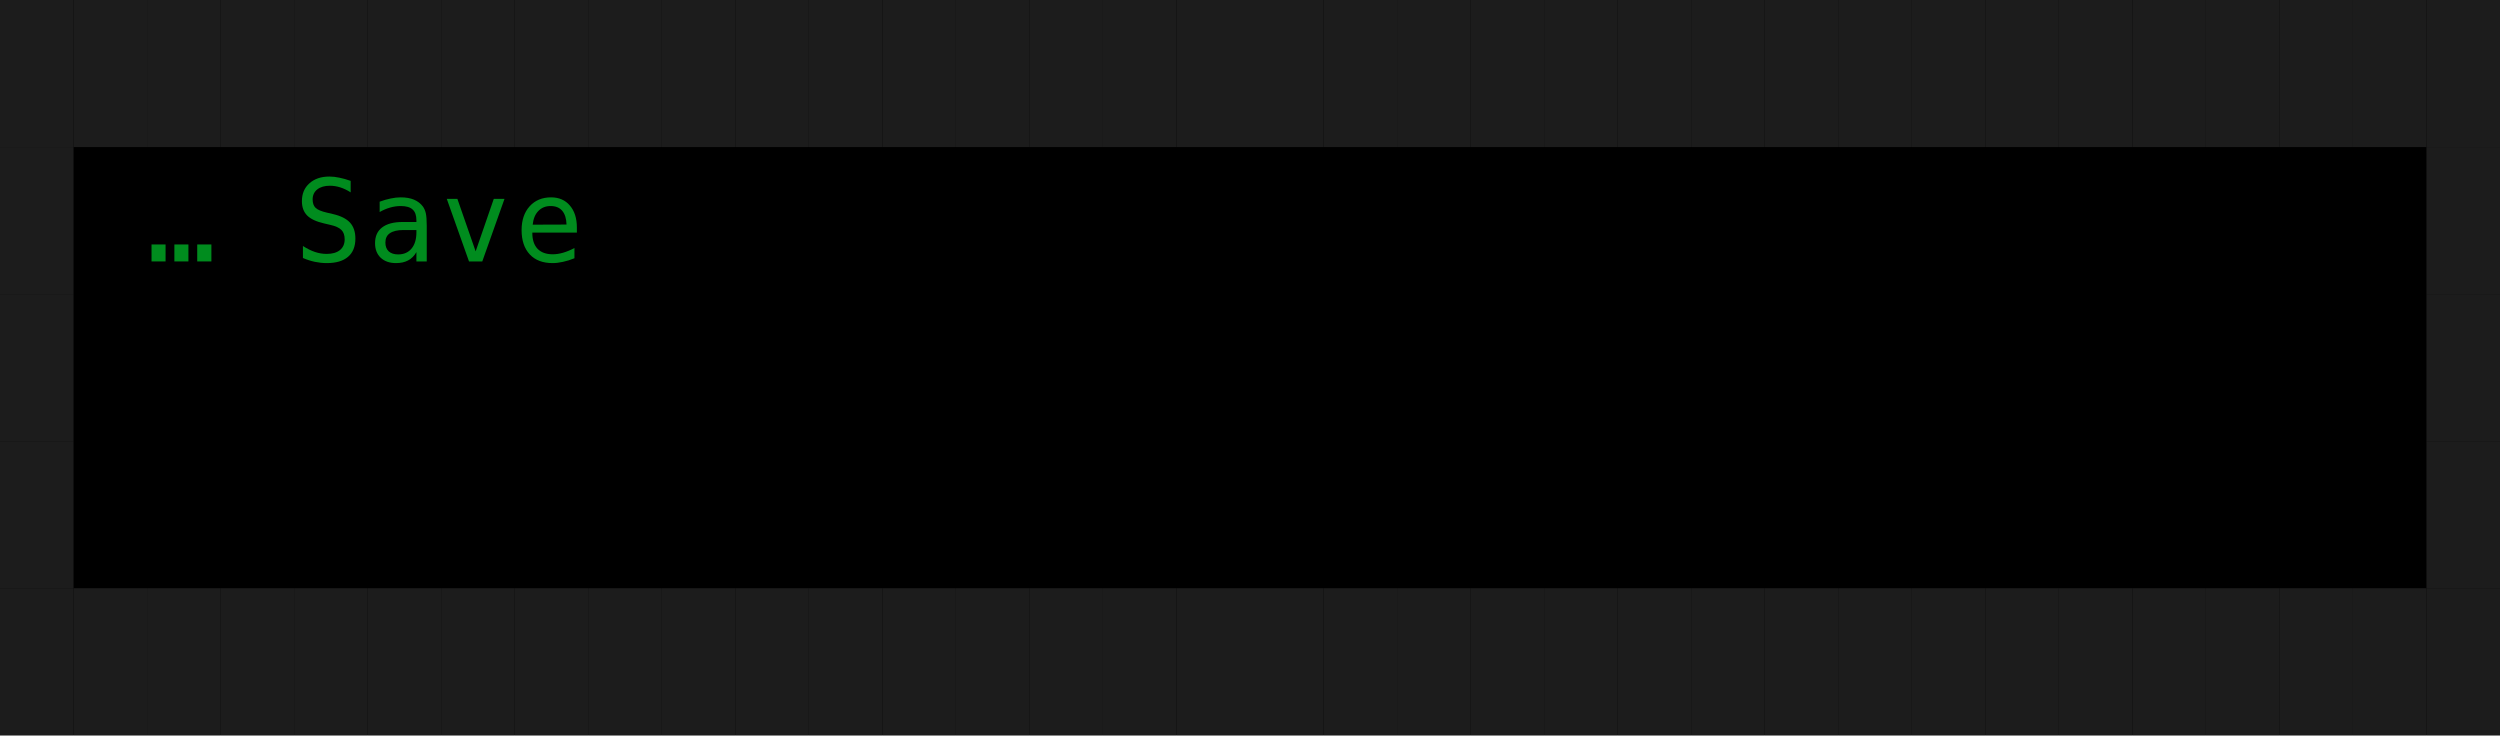
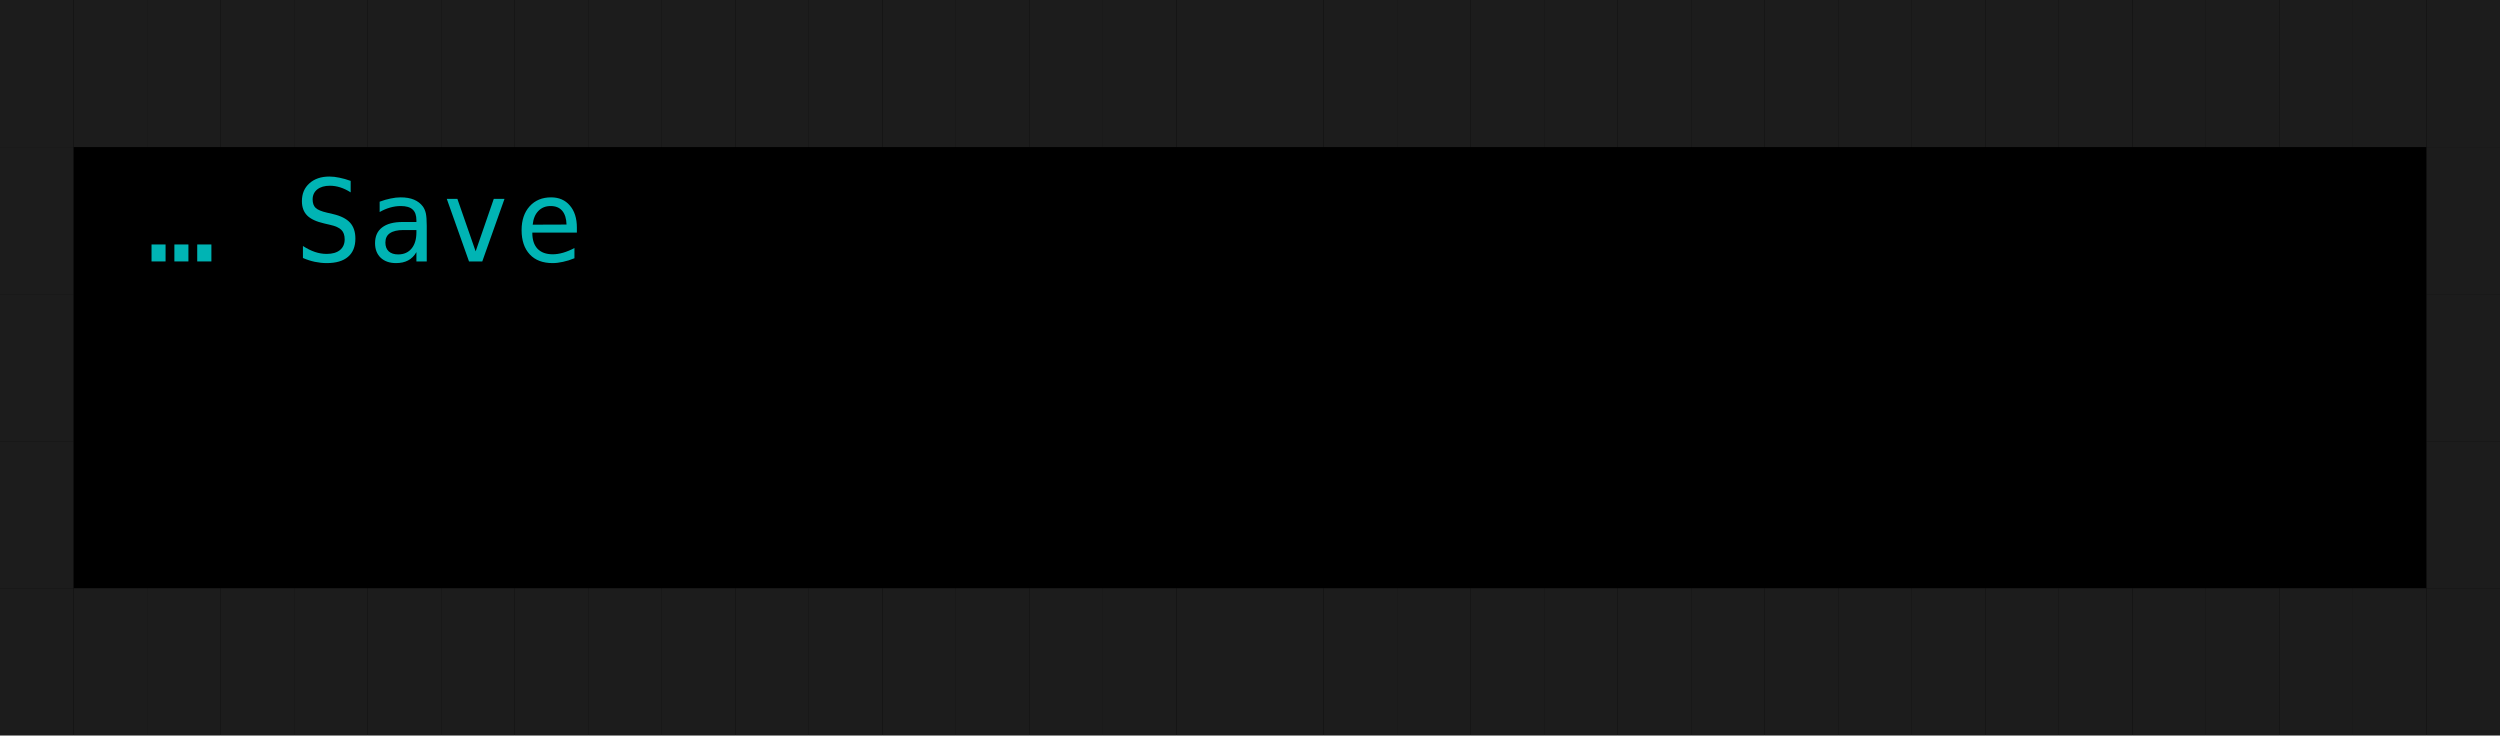
<svg xmlns="http://www.w3.org/2000/svg" width="306" height="90" viewBox="0 0 306 90" role="img" aria-label="Loading button" style="background:#000000">
  <rect width="100%" height="100%" fill="#000000" />
  <g font-family="ui-monospace, SFMono-Regular, Menlo, Consolas, monospace" font-size="14">
    <rect x="0" y="0" width="9" height="18" fill="#1c1c1c" />
    <rect x="9" y="0" width="9" height="18" fill="#1c1c1c" />
    <rect x="18" y="0" width="9" height="18" fill="#1c1c1c" />
    <rect x="27" y="0" width="9" height="18" fill="#1c1c1c" />
    <rect x="36" y="0" width="9" height="18" fill="#1c1c1c" />
    <rect x="45" y="0" width="9" height="18" fill="#1c1c1c" />
    <rect x="54" y="0" width="9" height="18" fill="#1c1c1c" />
    <rect x="63" y="0" width="9" height="18" fill="#1c1c1c" />
    <rect x="72" y="0" width="9" height="18" fill="#1c1c1c" />
    <rect x="81" y="0" width="9" height="18" fill="#1c1c1c" />
    <rect x="90" y="0" width="9" height="18" fill="#1c1c1c" />
    <rect x="99" y="0" width="9" height="18" fill="#1c1c1c" />
    <rect x="108" y="0" width="9" height="18" fill="#1c1c1c" />
    <rect x="117" y="0" width="9" height="18" fill="#1c1c1c" />
    <rect x="126" y="0" width="9" height="18" fill="#1c1c1c" />
    <rect x="135" y="0" width="9" height="18" fill="#1c1c1c" />
    <rect x="144" y="0" width="9" height="18" fill="#1c1c1c" />
    <rect x="153" y="0" width="9" height="18" fill="#1c1c1c" />
    <rect x="162" y="0" width="9" height="18" fill="#1c1c1c" />
    <rect x="171" y="0" width="9" height="18" fill="#1c1c1c" />
    <rect x="180" y="0" width="9" height="18" fill="#1c1c1c" />
    <rect x="189" y="0" width="9" height="18" fill="#1c1c1c" />
    <rect x="198" y="0" width="9" height="18" fill="#1c1c1c" />
    <rect x="207" y="0" width="9" height="18" fill="#1c1c1c" />
    <rect x="216" y="0" width="9" height="18" fill="#1c1c1c" />
    <rect x="225" y="0" width="9" height="18" fill="#1c1c1c" />
    <rect x="234" y="0" width="9" height="18" fill="#1c1c1c" />
    <rect x="243" y="0" width="9" height="18" fill="#1c1c1c" />
    <rect x="252" y="0" width="9" height="18" fill="#1c1c1c" />
    <rect x="261" y="0" width="9" height="18" fill="#1c1c1c" />
    <rect x="270" y="0" width="9" height="18" fill="#1c1c1c" />
    <rect x="279" y="0" width="9" height="18" fill="#1c1c1c" />
    <rect x="288" y="0" width="9" height="18" fill="#1c1c1c" />
    <rect x="297" y="0" width="9" height="18" fill="#1c1c1c" />
    <rect x="0" y="18" width="9" height="18" fill="#1c1c1c" />
-     <text x="18" y="32" fill="#008c1e">…</text>
-     <text x="36" y="32" fill="#008c1e">S</text>
-     <text x="45" y="32" fill="#008c1e">a</text>
-     <text x="54" y="32" fill="#008c1e">v</text>
-     <text x="63" y="32" fill="#008c1e">e</text>
+     <text x="18" y="32" fill="#00b4b4">…</text>
+     <text x="36" y="32" fill="#00b4b4">S</text>
+     <text x="45" y="32" fill="#00b4b4">a</text>
+     <text x="54" y="32" fill="#00b4b4">v</text>
+     <text x="63" y="32" fill="#00b4b4">e</text>
    <rect x="297" y="18" width="9" height="18" fill="#1c1c1c" />
    <rect x="0" y="36" width="9" height="18" fill="#1c1c1c" />
    <rect x="297" y="36" width="9" height="18" fill="#1c1c1c" />
    <rect x="0" y="54" width="9" height="18" fill="#1c1c1c" />
    <rect x="297" y="54" width="9" height="18" fill="#1c1c1c" />
    <rect x="0" y="72" width="9" height="18" fill="#1c1c1c" />
    <rect x="9" y="72" width="9" height="18" fill="#1c1c1c" />
    <rect x="18" y="72" width="9" height="18" fill="#1c1c1c" />
    <rect x="27" y="72" width="9" height="18" fill="#1c1c1c" />
    <rect x="36" y="72" width="9" height="18" fill="#1c1c1c" />
    <rect x="45" y="72" width="9" height="18" fill="#1c1c1c" />
    <rect x="54" y="72" width="9" height="18" fill="#1c1c1c" />
    <rect x="63" y="72" width="9" height="18" fill="#1c1c1c" />
    <rect x="72" y="72" width="9" height="18" fill="#1c1c1c" />
    <rect x="81" y="72" width="9" height="18" fill="#1c1c1c" />
    <rect x="90" y="72" width="9" height="18" fill="#1c1c1c" />
    <rect x="99" y="72" width="9" height="18" fill="#1c1c1c" />
    <rect x="108" y="72" width="9" height="18" fill="#1c1c1c" />
    <rect x="117" y="72" width="9" height="18" fill="#1c1c1c" />
    <rect x="126" y="72" width="9" height="18" fill="#1c1c1c" />
    <rect x="135" y="72" width="9" height="18" fill="#1c1c1c" />
    <rect x="144" y="72" width="9" height="18" fill="#1c1c1c" />
    <rect x="153" y="72" width="9" height="18" fill="#1c1c1c" />
    <rect x="162" y="72" width="9" height="18" fill="#1c1c1c" />
    <rect x="171" y="72" width="9" height="18" fill="#1c1c1c" />
    <rect x="180" y="72" width="9" height="18" fill="#1c1c1c" />
    <rect x="189" y="72" width="9" height="18" fill="#1c1c1c" />
    <rect x="198" y="72" width="9" height="18" fill="#1c1c1c" />
    <rect x="207" y="72" width="9" height="18" fill="#1c1c1c" />
    <rect x="216" y="72" width="9" height="18" fill="#1c1c1c" />
    <rect x="225" y="72" width="9" height="18" fill="#1c1c1c" />
    <rect x="234" y="72" width="9" height="18" fill="#1c1c1c" />
    <rect x="243" y="72" width="9" height="18" fill="#1c1c1c" />
    <rect x="252" y="72" width="9" height="18" fill="#1c1c1c" />
    <rect x="261" y="72" width="9" height="18" fill="#1c1c1c" />
    <rect x="270" y="72" width="9" height="18" fill="#1c1c1c" />
    <rect x="279" y="72" width="9" height="18" fill="#1c1c1c" />
    <rect x="288" y="72" width="9" height="18" fill="#1c1c1c" />
    <rect x="297" y="72" width="9" height="18" fill="#1c1c1c" />
  </g>
</svg>
